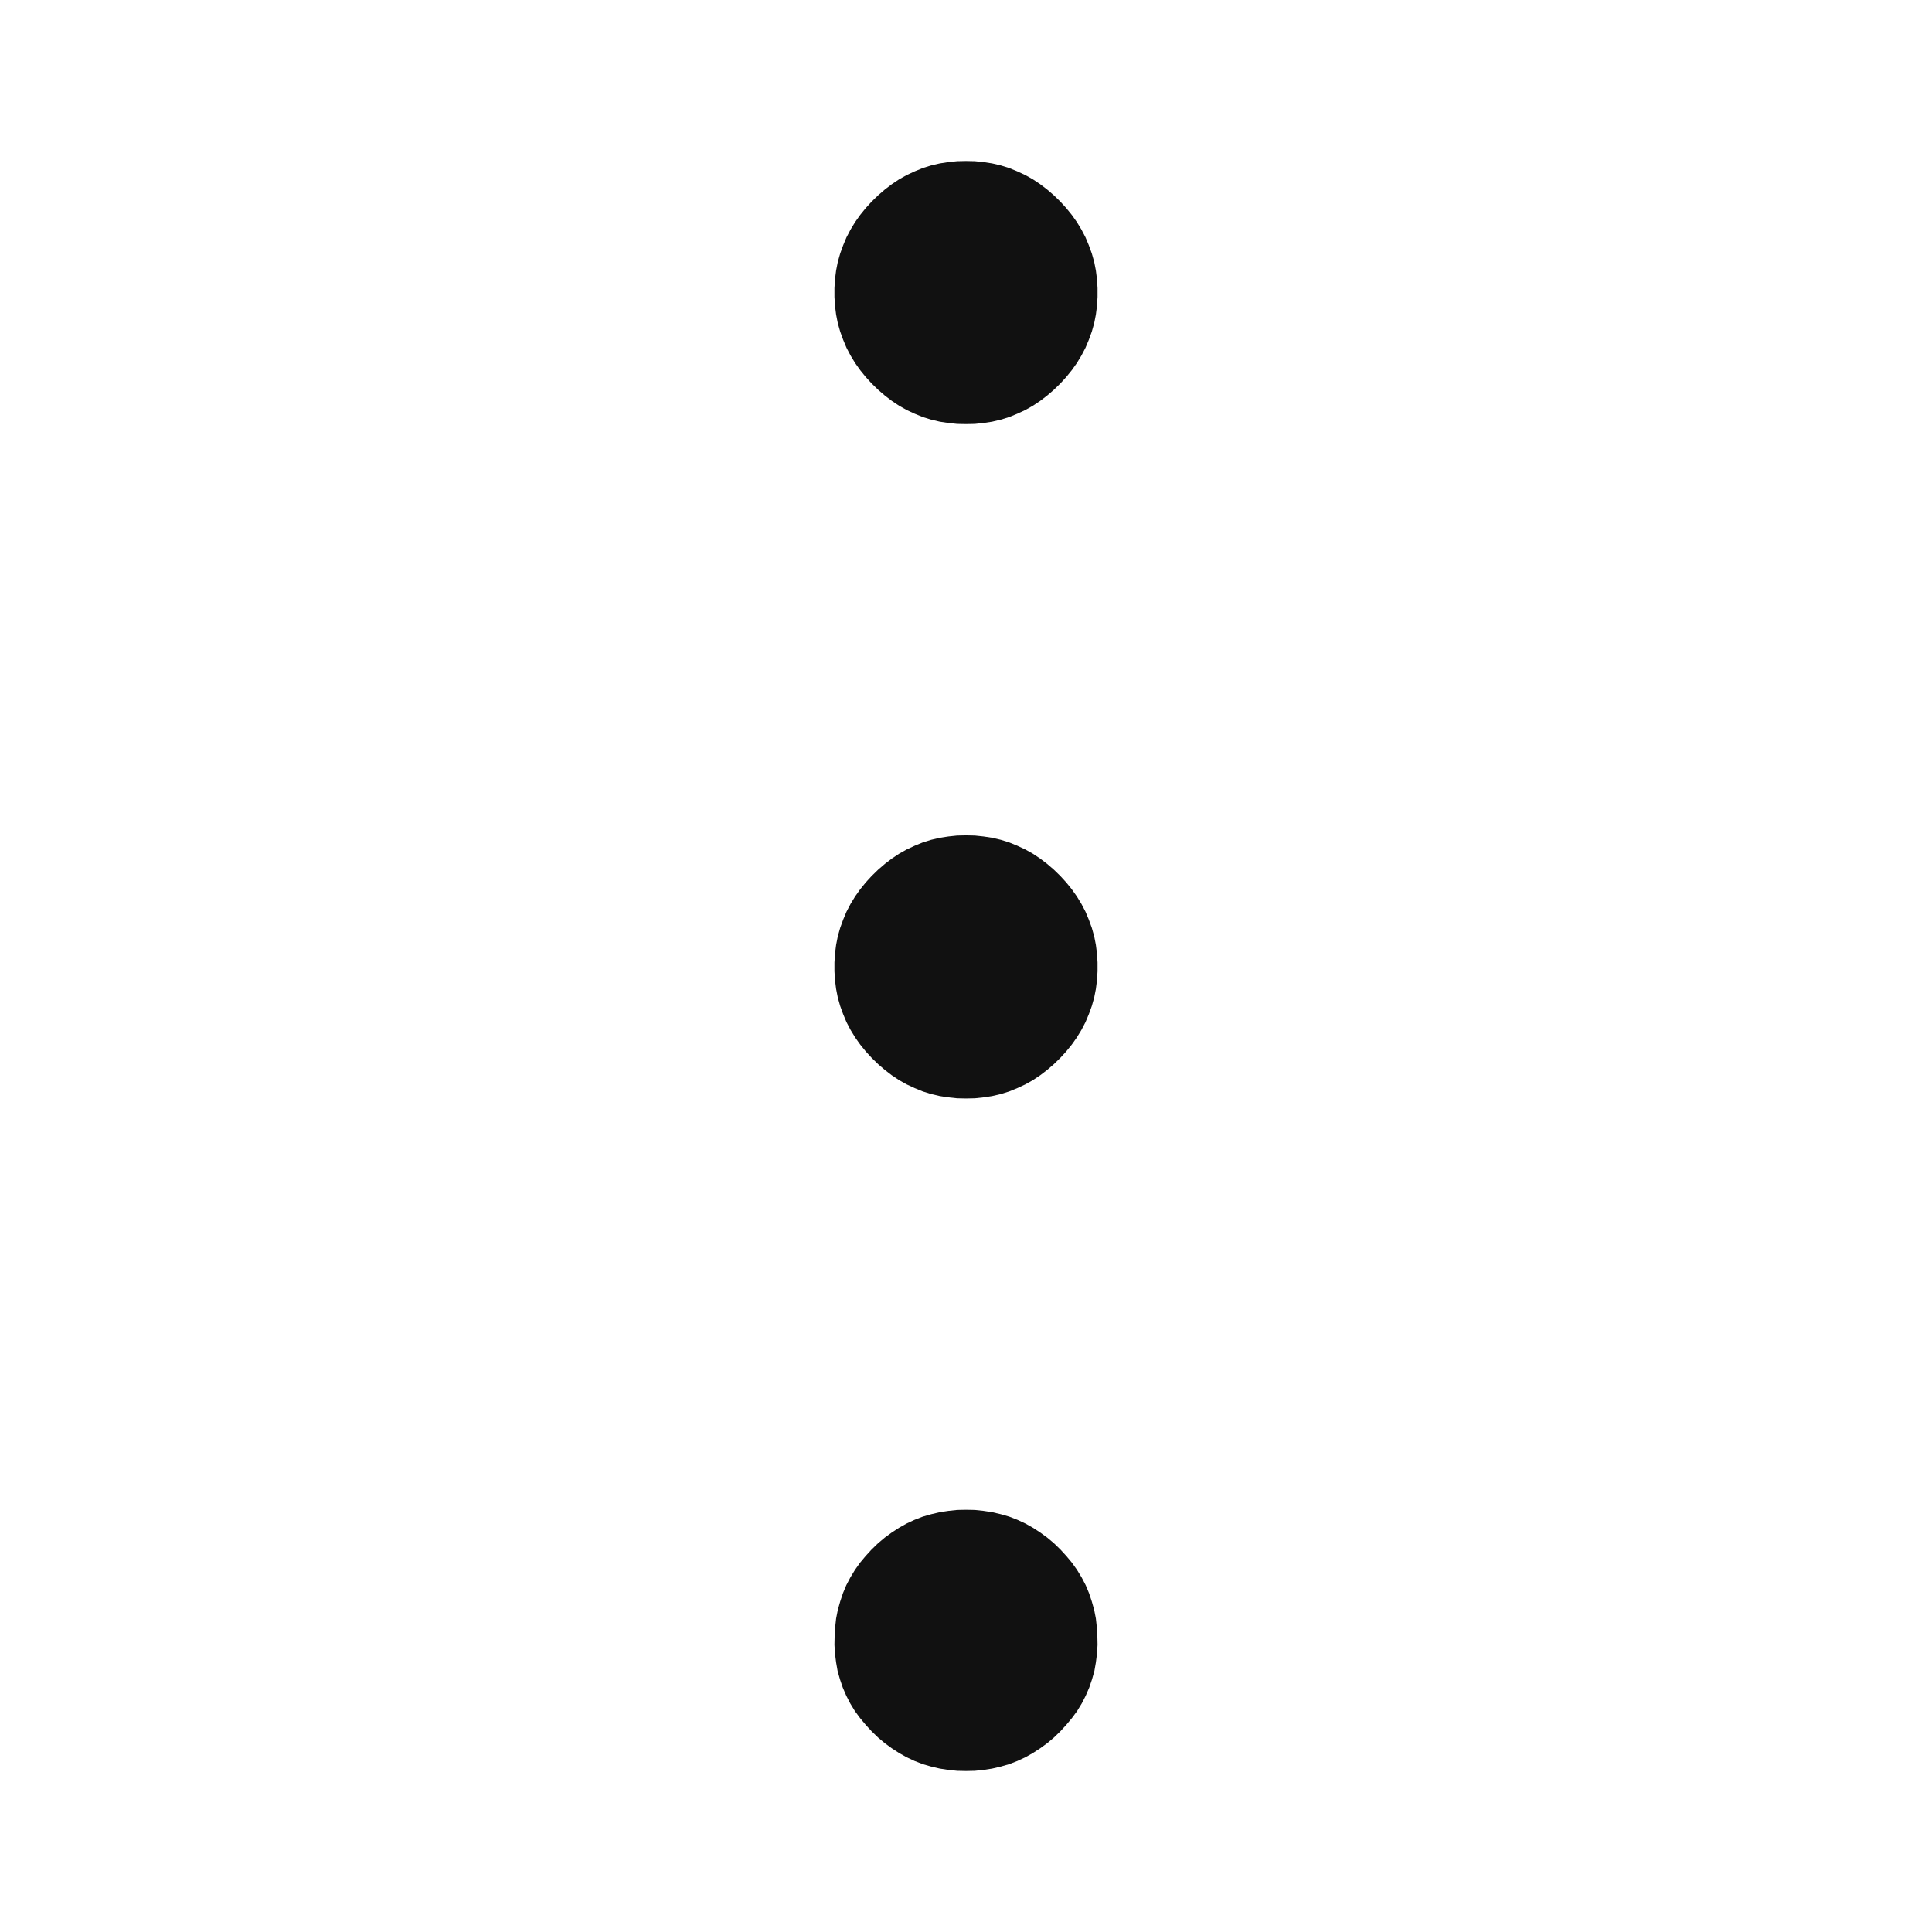
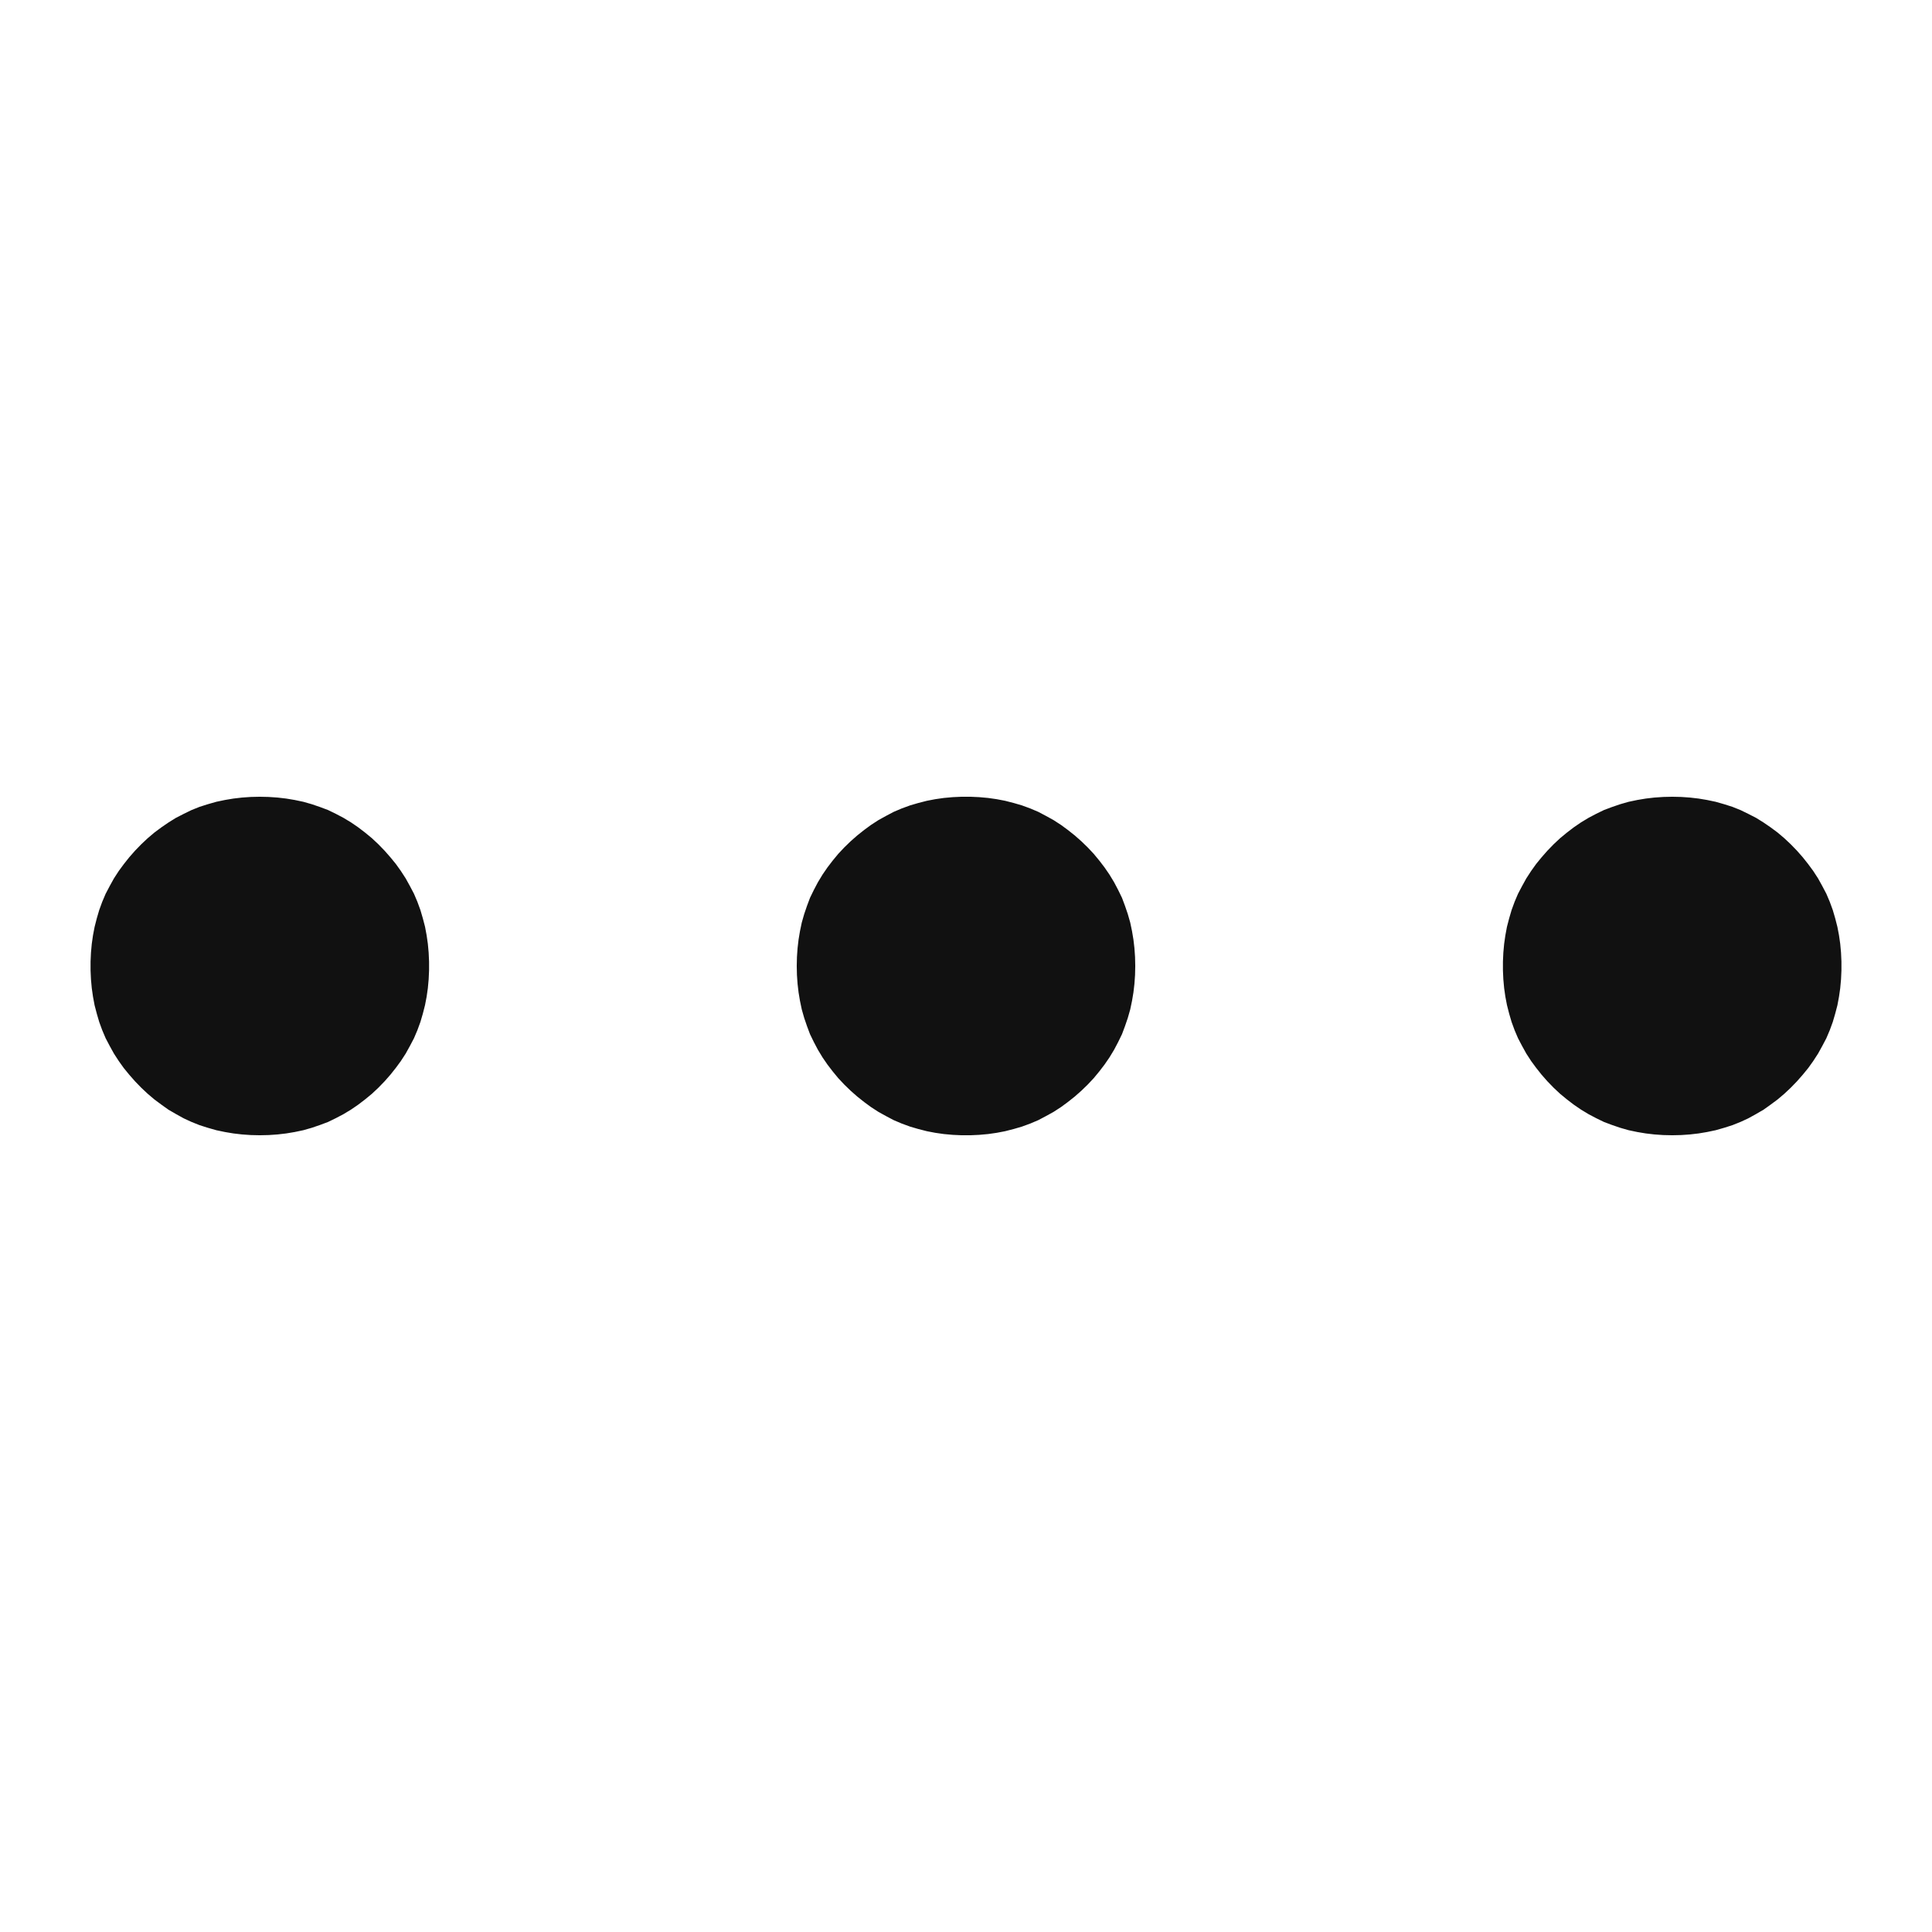
- <svg xmlns="http://www.w3.org/2000/svg" width="22.0" height="22.0" viewBox="0 0 1042.8 1042.8">
-   <path d="M521.4 955.9L516.6 955.8L511.9 955.3L507.3 954.6L502.6 953.5L498.1 952.1L493.7 950.3L489.4 948.3L485.3 946.0L481.4 943.4L477.6 940.5L474.0 937.4L470.5 934.0L467.3 930.5L464.3 926.8L461.6 923.0L459.1 918.9L456.9 914.7L455.1 910.4L453.5 906.0L452.2 901.4L451.3 896.8L450.7 892.1L450.4 887.3L450.4 882.5L450.7 877.7L451.3 873.0L452.2 868.4L453.5 863.8L455.1 859.4L456.9 855.1L459.1 850.9L461.6 846.8L464.3 843.0L467.3 839.3L470.5 835.8L474.0 832.4L477.6 829.3L481.4 826.4L485.3 823.8L489.4 821.5L493.7 819.5L498.1 817.7L502.6 816.3L507.3 815.2L511.9 814.5L516.6 814.0L521.4 813.9L526.2 814.0L530.9 814.5L535.5 815.2L540.2 816.3L544.7 817.7L549.1 819.5L553.4 821.5L557.5 823.8L561.4 826.4L565.2 829.3L568.8 832.4L572.3 835.8L575.5 839.3L578.5 843.0L581.2 846.8L583.7 850.9L585.9 855.1L587.7 859.4L589.3 863.8L590.6 868.4L591.5 873.0L592.1 877.7L592.4 882.5L592.4 887.3L592.1 892.1L591.5 896.8L590.6 901.4L589.3 906.0L587.7 910.4L585.9 914.7L583.7 918.9L581.2 923.0L578.5 926.8L575.5 930.5L572.3 934.0L568.8 937.4L565.2 940.5L561.4 943.4L557.5 946.0L553.4 948.3L549.1 950.3L544.7 952.1L540.2 953.5L535.5 954.6L530.9 955.3L526.2 955.8L521.4 955.9ZM521.4 227.9L516.6 227.8L511.9 227.3L507.3 226.6L502.6 225.5L498.1 224.2L493.7 222.5L489.4 220.5L485.3 218.2L481.3 215.6L477.6 212.9L473.9 209.8L470.4 206.4L467.2 202.9L464.2 199.3L461.5 195.5L459.0 191.4L456.8 187.2L455.0 182.9L453.5 178.4L452.2 173.8L451.3 169.2L450.8 164.6L450.5 159.8L450.4 155.0L450.7 150.2L451.3 145.5L452.1 140.9L453.4 136.3L454.9 131.9L456.8 127.5L458.9 123.4L461.4 119.3L464.2 115.5L467.2 111.9L470.4 108.4L473.9 105.0L477.6 101.9L481.3 99.2L485.3 96.6L489.4 94.3L493.7 92.3L498.1 90.6L502.6 89.3L507.3 88.2L511.9 87.5L516.6 87.0L521.4 86.9L526.2 87.0L530.9 87.5L535.5 88.2L540.2 89.3L544.7 90.6L549.1 92.3L553.4 94.3L557.5 96.6L561.5 99.2L565.2 101.9L568.9 105.0L572.4 108.4L575.6 111.9L578.6 115.5L581.4 119.3L583.9 123.4L586.0 127.5L587.9 131.9L589.4 136.3L590.7 140.9L591.5 145.5L592.1 150.2L592.4 155.0L592.3 159.8L592.0 164.6L591.5 169.2L590.6 173.8L589.3 178.4L587.8 182.9L586.0 187.2L583.8 191.4L581.3 195.5L578.6 199.3L575.6 202.9L572.4 206.4L568.9 209.8L565.2 212.9L561.5 215.6L557.5 218.2L553.4 220.5L549.1 222.5L544.7 224.2L540.2 225.5L535.5 226.6L530.9 227.3L526.2 227.8L521.4 227.9ZM521.4 591.9L516.6 591.8L511.9 591.3L507.3 590.6L502.6 589.5L498.1 588.1L493.7 586.3L489.4 584.3L485.3 582.0L481.4 579.4L477.6 576.5L474.0 573.4L470.5 570.0L467.3 566.5L464.3 562.8L461.6 559.0L459.1 554.9L456.9 550.7L455.1 546.4L453.5 542.0L452.2 537.4L451.3 532.8L450.7 528.1L450.4 523.3L450.4 518.5L450.7 513.7L451.3 509.0L452.2 504.4L453.5 499.8L455.1 495.4L456.9 491.1L459.1 486.9L461.6 482.8L464.3 479.0L467.3 475.3L470.5 471.8L474.0 468.4L477.6 465.3L481.4 462.4L485.3 459.8L489.4 457.5L493.7 455.5L498.1 453.7L502.6 452.3L507.3 451.2L511.9 450.5L516.6 450.0L521.4 449.9L526.2 450.0L530.9 450.5L535.5 451.2L540.2 452.3L544.7 453.7L549.1 455.5L553.4 457.5L557.5 459.8L561.4 462.4L565.2 465.3L568.8 468.4L572.3 471.8L575.5 475.3L578.5 479.0L581.2 482.8L583.7 486.9L585.9 491.1L587.7 495.4L589.3 499.8L590.6 504.4L591.5 509.0L592.1 513.7L592.4 518.5L592.4 523.3L592.1 528.1L591.5 532.8L590.6 537.4L589.3 542.0L587.7 546.4L585.9 550.7L583.7 554.9L581.2 559.0L578.5 562.8L575.5 566.5L572.3 570.0L568.8 573.4L565.2 576.5L561.4 579.4L557.5 582.0L553.4 584.3L549.1 586.3L544.7 588.1L540.2 589.5L535.5 590.6L530.9 591.3L526.2 591.8L521.4 591.9Z" transform="matrix(1.0 0.0 -0.0 -1.0 0.0 1042.8)" fill="#111111" />
+ <svg xmlns="http://www.w3.org/2000/svg" width="22.0" height="22.0" viewBox="0 0 960.0 960.0">
+   <path d="M830.9 564.1L835.4 564.0L839.7 563.7L844.0 563.2L848.2 562.5L852.5 561.6L856.7 560.4L860.8 559.1L864.8 557.5L868.7 555.7L872.5 553.6L876.3 551.4L879.8 548.9L883.3 546.3L886.6 543.5L889.8 540.5L892.9 537.3L895.8 534.0L898.5 530.7L901.0 527.2L903.4 523.5L905.5 519.7L907.5 515.9L909.2 511.9L910.7 507.8L911.9 503.7L913.0 499.5L913.8 495.2L914.4 491.0L914.8 486.6L915.0 482.2L915.0 477.8L914.8 473.4L914.4 469.0L913.8 464.8L913.0 460.6L911.9 456.3L910.7 452.2L909.2 448.1L907.5 444.1L905.5 440.3L903.4 436.5L901.0 432.8L898.5 429.4L895.8 426.0L892.9 422.7L889.8 419.5L886.6 416.5L883.3 413.7L879.8 411.1L876.3 408.7L872.6 406.4L868.7 404.4L864.8 402.5L860.8 400.9L856.7 399.6L852.5 398.4L848.2 397.5L844.0 396.8L839.7 396.3L835.4 396.0L830.9 395.9L826.5 396.0L822.1 396.3L817.8 396.8L813.6 397.5L809.3 398.4L805.1 399.6L801.0 401.0L797.0 402.5L793.1 404.4L789.3 406.4L785.5 408.7L782.0 411.1L778.6 413.7L775.2 416.5L772.0 419.5L768.9 422.7L766.0 426.0L763.3 429.3L760.8 432.8L758.4 436.5L756.3 440.3L754.3 444.1L752.6 448.1L751.1 452.2L749.9 456.3L748.8 460.5L748.0 464.8L747.4 469.0L747.0 473.4L746.8 477.8L746.8 482.2L747.0 486.6L747.4 491.0L748.0 495.2L748.8 499.4L749.9 503.7L751.1 507.8L752.6 511.9L754.3 515.9L756.3 519.7L758.4 523.5L760.8 527.2L763.3 530.6L766.0 534.0L768.9 537.3L772.0 540.5L775.2 543.5L778.6 546.3L782.0 548.9L785.5 551.3L789.3 553.6L793.1 555.6L797.0 557.5L801.0 559.0L805.1 560.4L809.3 561.6L813.6 562.5L817.8 563.2L822.1 563.7L826.4 564.0L830.9 564.1ZM129.1 564.1L133.6 564.0L137.9 563.7L142.2 563.2L146.4 562.5L150.7 561.6L154.9 560.4L159.0 559.0L163.0 557.5L166.9 555.6L170.7 553.6L174.5 551.3L178.0 548.9L181.4 546.3L184.8 543.5L188.0 540.5L191.1 537.3L194.0 534.0L196.7 530.6L199.2 527.2L201.6 523.5L203.7 519.7L205.7 515.9L207.4 511.9L208.9 507.8L210.1 503.7L211.2 499.4L212.0 495.2L212.6 491.0L213.0 486.6L213.2 482.2L213.2 477.8L213.0 473.4L212.6 469.0L212.0 464.8L211.2 460.5L210.1 456.3L208.9 452.2L207.4 448.1L205.7 444.1L203.7 440.3L201.6 436.5L199.2 432.8L196.7 429.3L194.0 426.0L191.1 422.7L188.0 419.5L184.8 416.5L181.4 413.7L178.0 411.1L174.5 408.7L170.7 406.4L166.9 404.4L163.0 402.5L159.0 401.0L154.9 399.6L150.7 398.4L146.4 397.5L142.2 396.8L137.9 396.3L133.5 396.0L129.1 395.9L124.6 396.0L120.3 396.3L116.0 396.8L111.8 397.5L107.5 398.4L103.3 399.6L99.2 400.9L95.2 402.5L91.3 404.4L87.4 406.4L83.7 408.7L80.2 411.1L76.7 413.7L73.4 416.5L70.2 419.5L67.1 422.7L64.2 426.0L61.5 429.4L59.0 432.8L56.6 436.5L54.5 440.3L52.5 444.1L50.8 448.1L49.3 452.2L48.1 456.3L47.0 460.6L46.2 464.8L45.6 469.0L45.2 473.4L45.0 477.8L45.0 482.2L45.2 486.6L45.6 491.0L46.2 495.2L47.0 499.5L48.1 503.7L49.3 507.8L50.8 511.9L52.5 515.9L54.5 519.7L56.6 523.5L59.0 527.2L61.5 530.7L64.2 534.0L67.1 537.3L70.2 540.5L73.4 543.5L76.7 546.3L80.2 548.9L83.7 551.4L87.5 553.6L91.3 555.7L95.2 557.5L99.2 559.1L103.3 560.4L107.5 561.6L111.8 562.5L116.0 563.2L120.3 563.7L124.6 564.0L129.1 564.1ZM395.9 480.0L396.0 475.5L396.3 471.2L396.8 466.9L397.5 462.7L398.4 458.4L399.6 454.2L401.0 450.1L402.5 446.1L404.4 442.2L406.4 438.4L408.7 434.6L411.1 431.1L413.7 427.7L416.5 424.3L419.5 421.1L422.7 418.0L426.0 415.1L429.4 412.4L432.8 409.9L436.5 407.5L440.3 405.4L444.1 403.4L448.1 401.7L452.2 400.2L456.3 399.0L460.6 397.9L464.8 397.1L469.0 396.5L473.4 396.1L477.8 395.9L482.2 395.9L486.6 396.1L491.0 396.5L495.2 397.1L499.4 397.9L503.7 399.0L507.8 400.2L511.9 401.7L515.9 403.4L519.7 405.4L523.5 407.5L527.2 409.9L530.6 412.4L534.0 415.1L537.3 418.0L540.5 421.1L543.5 424.3L546.3 427.7L548.9 431.1L551.3 434.6L553.6 438.4L555.6 442.2L557.5 446.1L559.0 450.1L560.4 454.2L561.6 458.4L562.5 462.7L563.2 466.9L563.7 471.2L564.0 475.5L564.1 480.0L564.0 484.5L563.7 488.8L563.2 493.1L562.5 497.3L561.6 501.6L560.4 505.8L559.0 509.9L557.5 513.9L555.6 517.8L553.6 521.6L551.3 525.4L548.9 528.9L546.3 532.3L543.5 535.7L540.5 538.9L537.3 542.0L534.0 544.9L530.6 547.6L527.2 550.1L523.5 552.5L519.7 554.6L515.9 556.6L511.9 558.3L507.8 559.8L503.7 561.0L499.4 562.1L495.2 562.9L491.0 563.5L486.6 563.9L482.2 564.1L477.8 564.1L473.4 563.9L469.0 563.5L464.8 562.9L460.6 562.1L456.3 561.0L452.2 559.8L448.1 558.3L444.1 556.6L440.3 554.6L436.5 552.5L432.8 550.1L429.4 547.6L426.0 544.9L422.7 542.0L419.5 538.9L416.5 535.7L413.7 532.3L411.1 528.9L408.7 525.4L406.4 521.6L404.4 517.8L402.5 513.9L401.0 509.9L399.6 505.8L398.4 501.6L397.5 497.3L396.8 493.1L396.3 488.8L396.0 484.5L395.9 480.0Z" fill="#111111" />
</svg>
